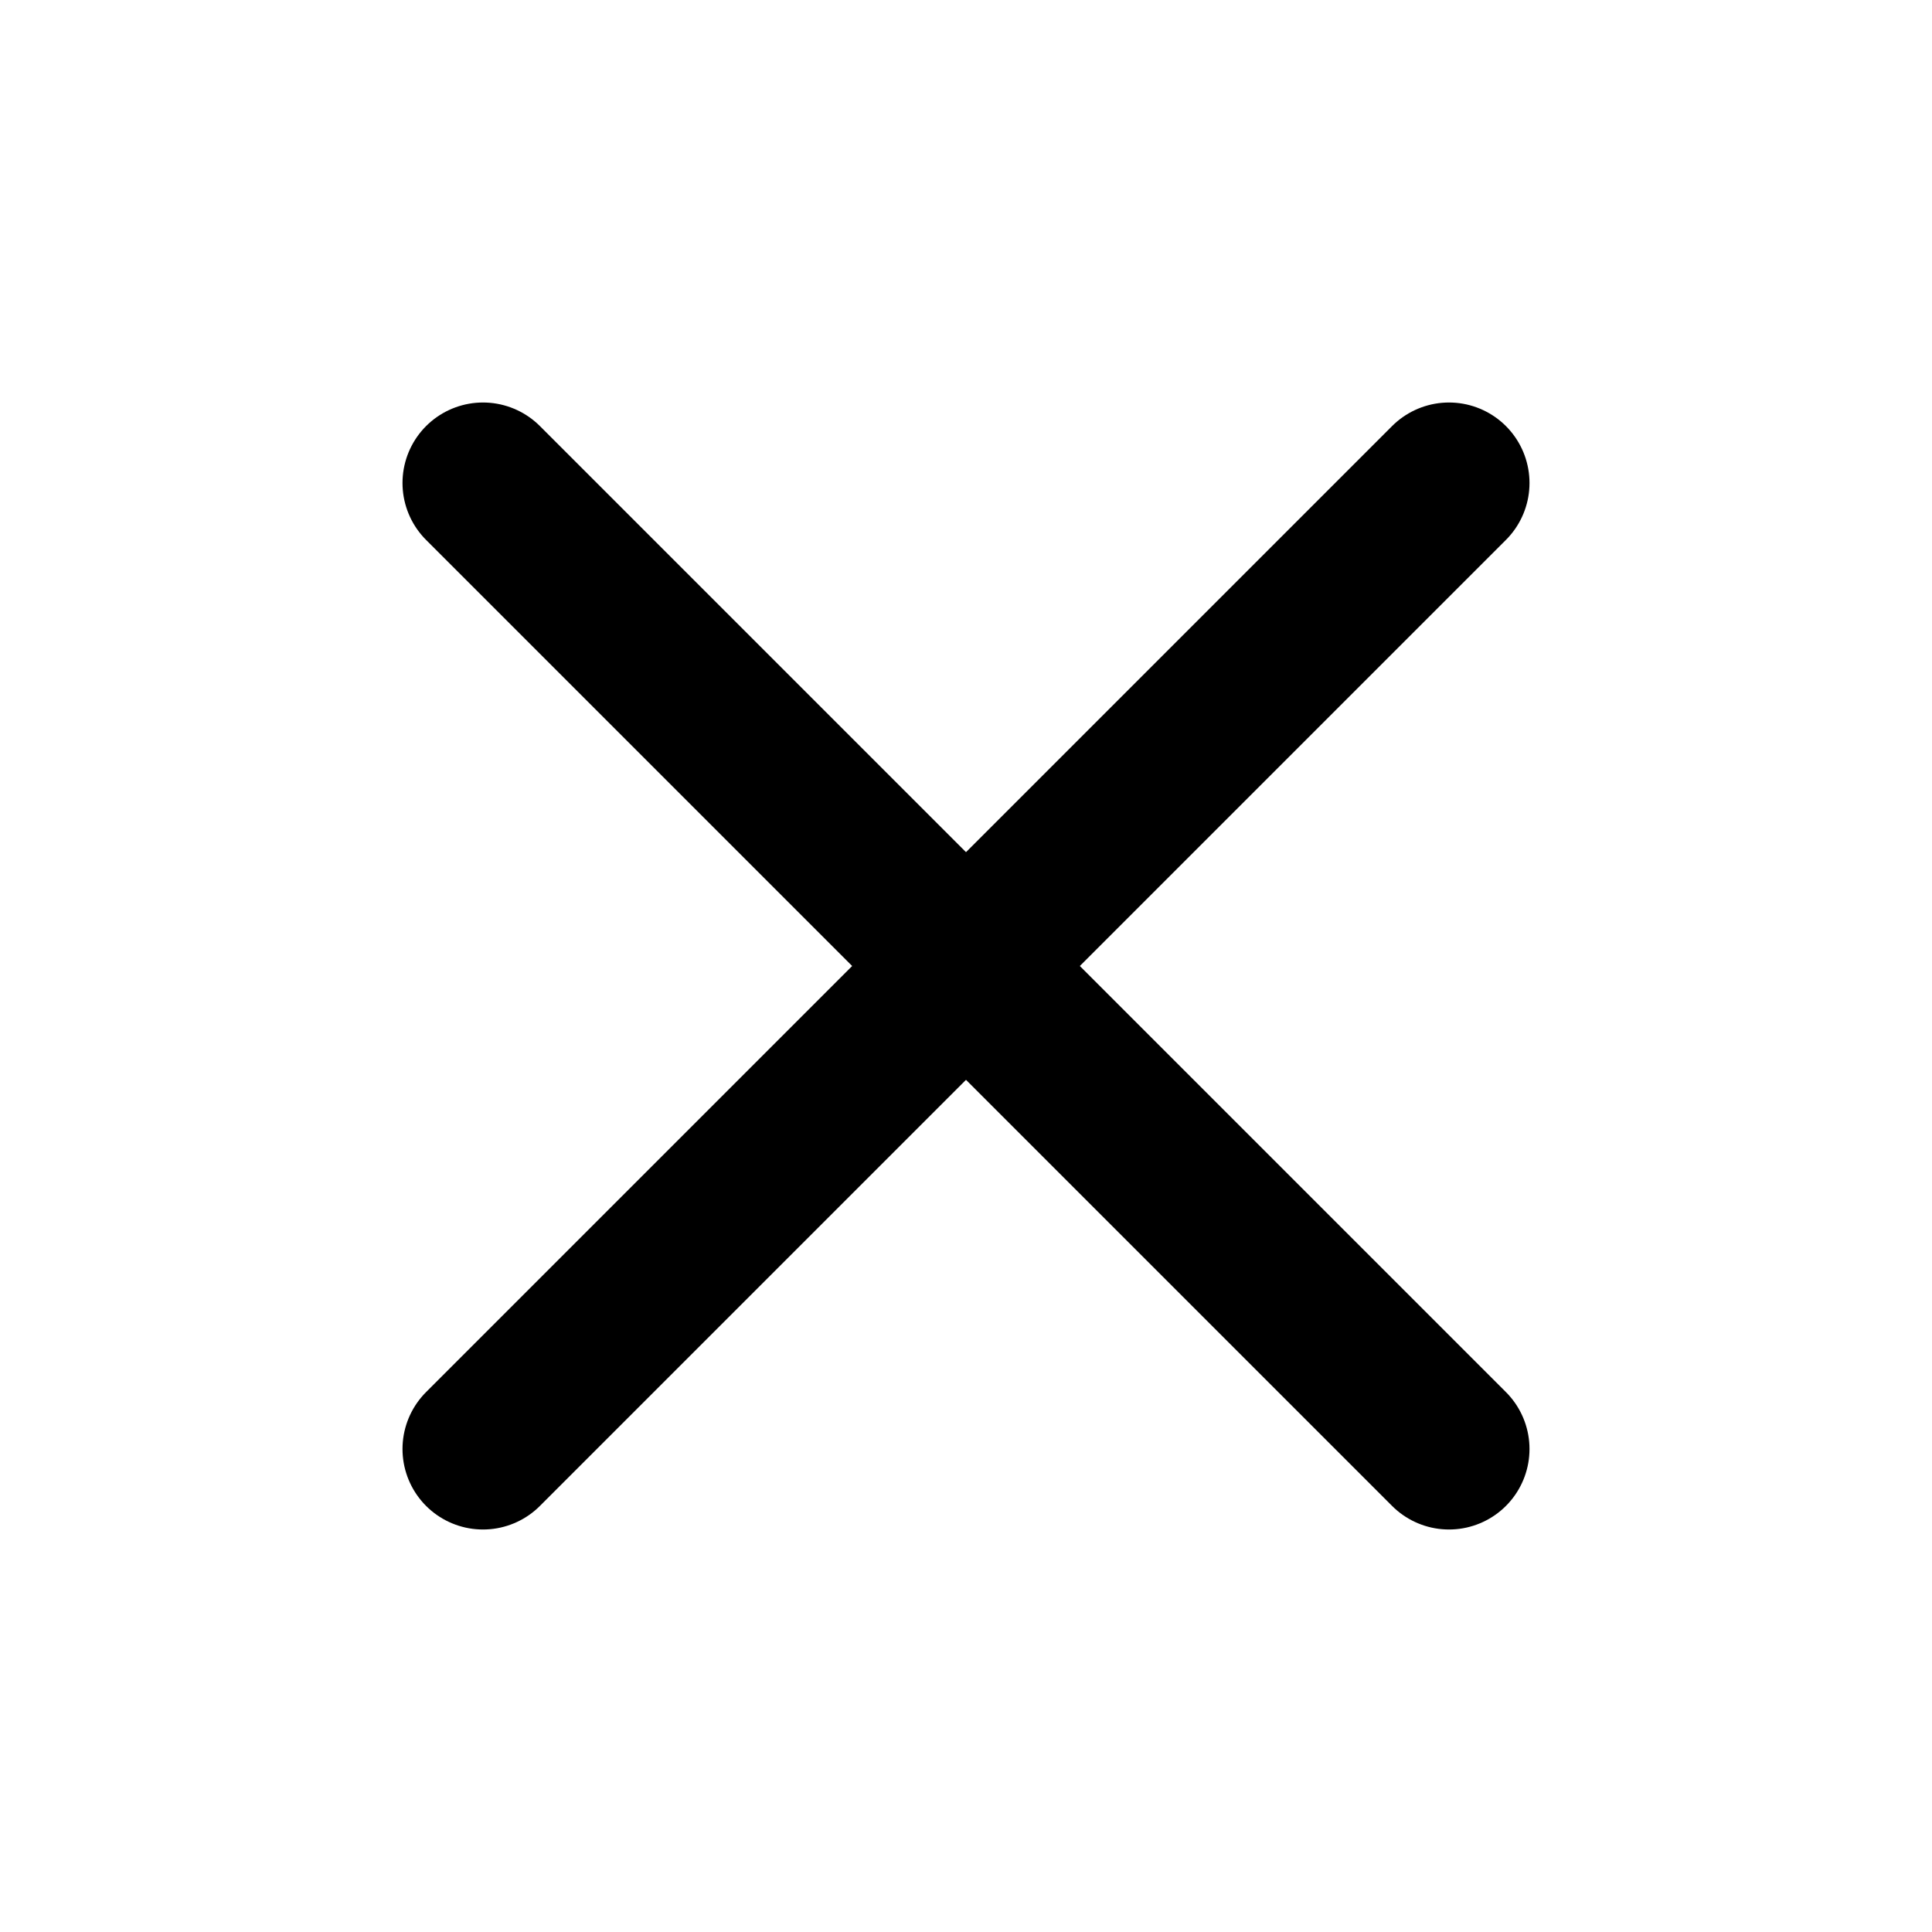
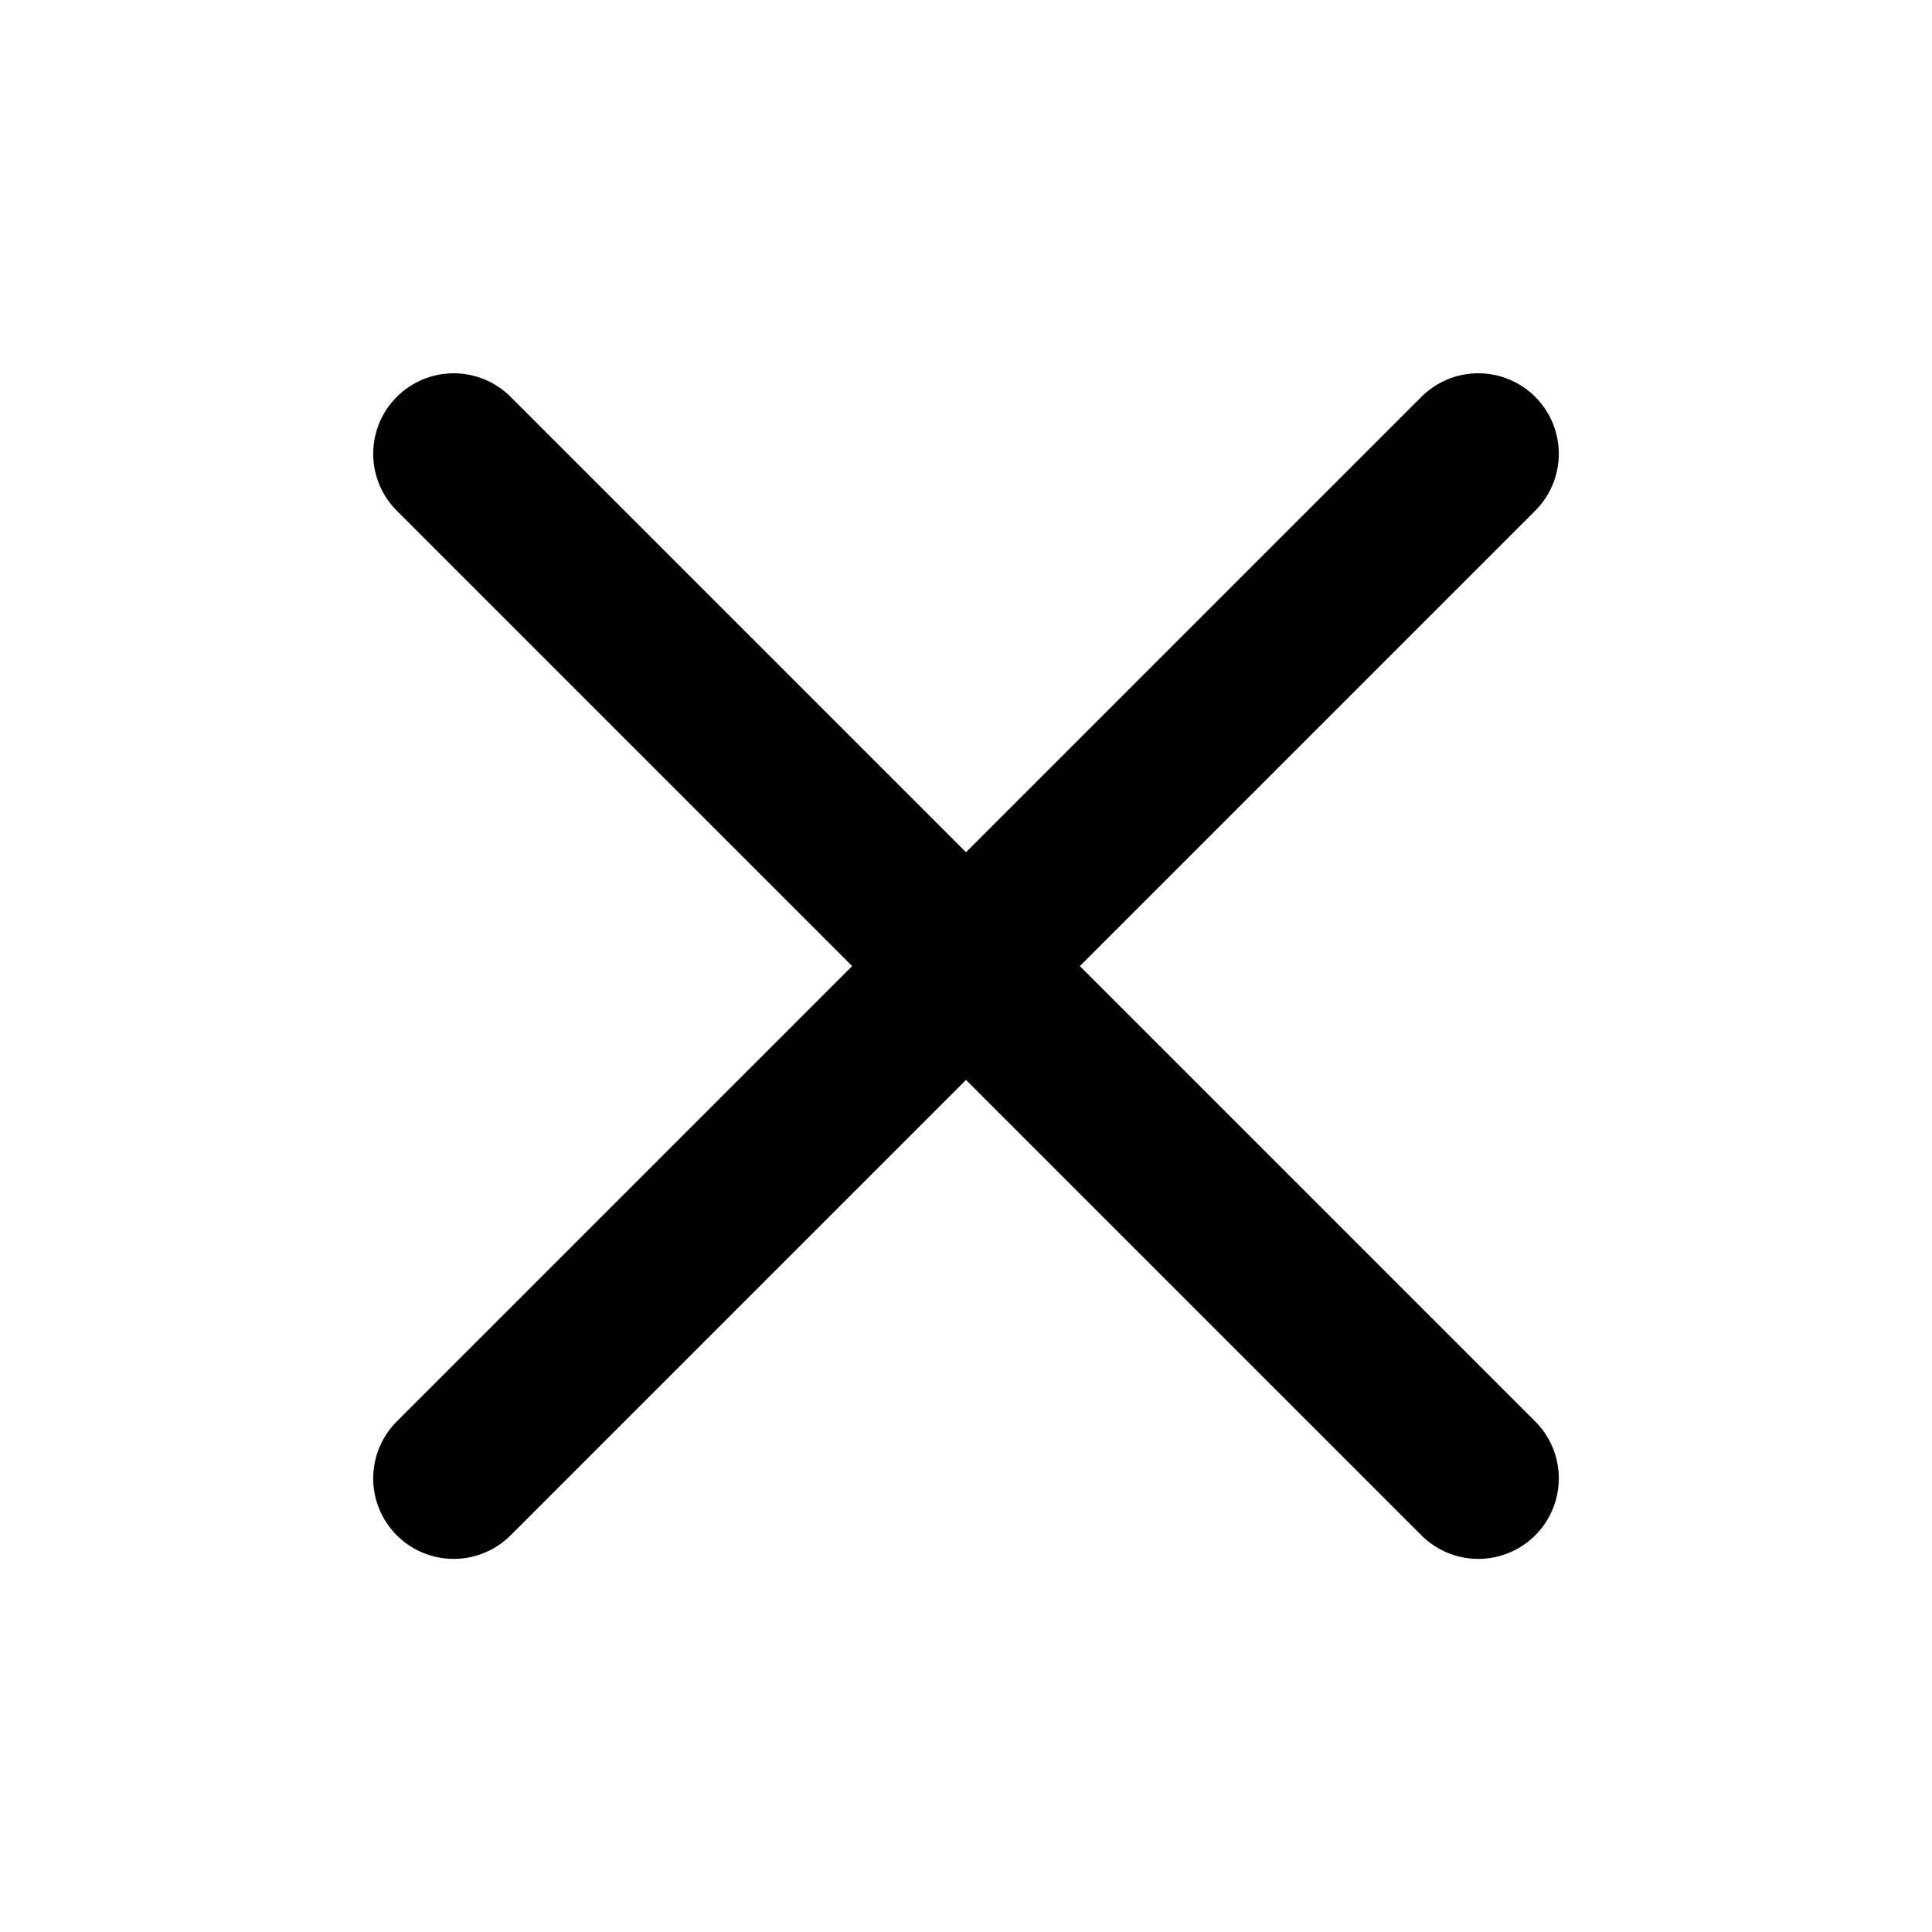
- <svg xmlns="http://www.w3.org/2000/svg" width="24" height="24" viewBox="0 0 24 24" fill="none" stroke="currentColor" stroke-width="2" stroke-linecap="round" stroke-linejoin="round">
-   <path d="M18 6 6 18" />
-   <path d="m6 6 12 12" />
+ <svg xmlns="http://www.w3.org/2000/svg" width="24" height="24" viewBox="0 0 24 24">
+   <path fill="none" stroke="currentColor" stroke-linecap="round" stroke-width="2" d="m5.636 5.637l12.728 12.728m-12.728 0L18.364 5.637" />
</svg>
